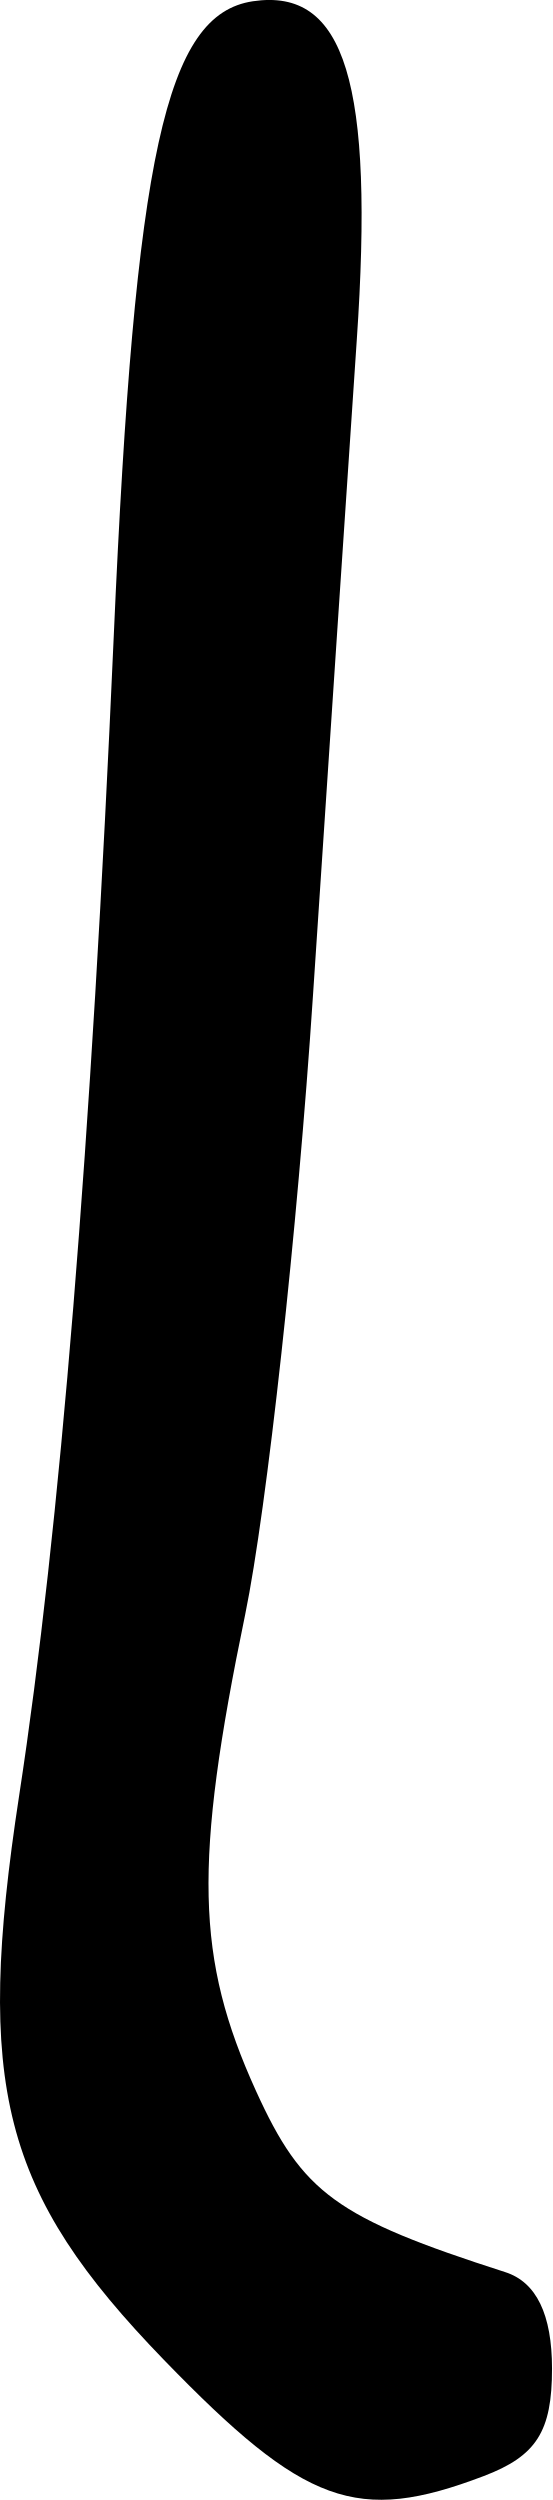
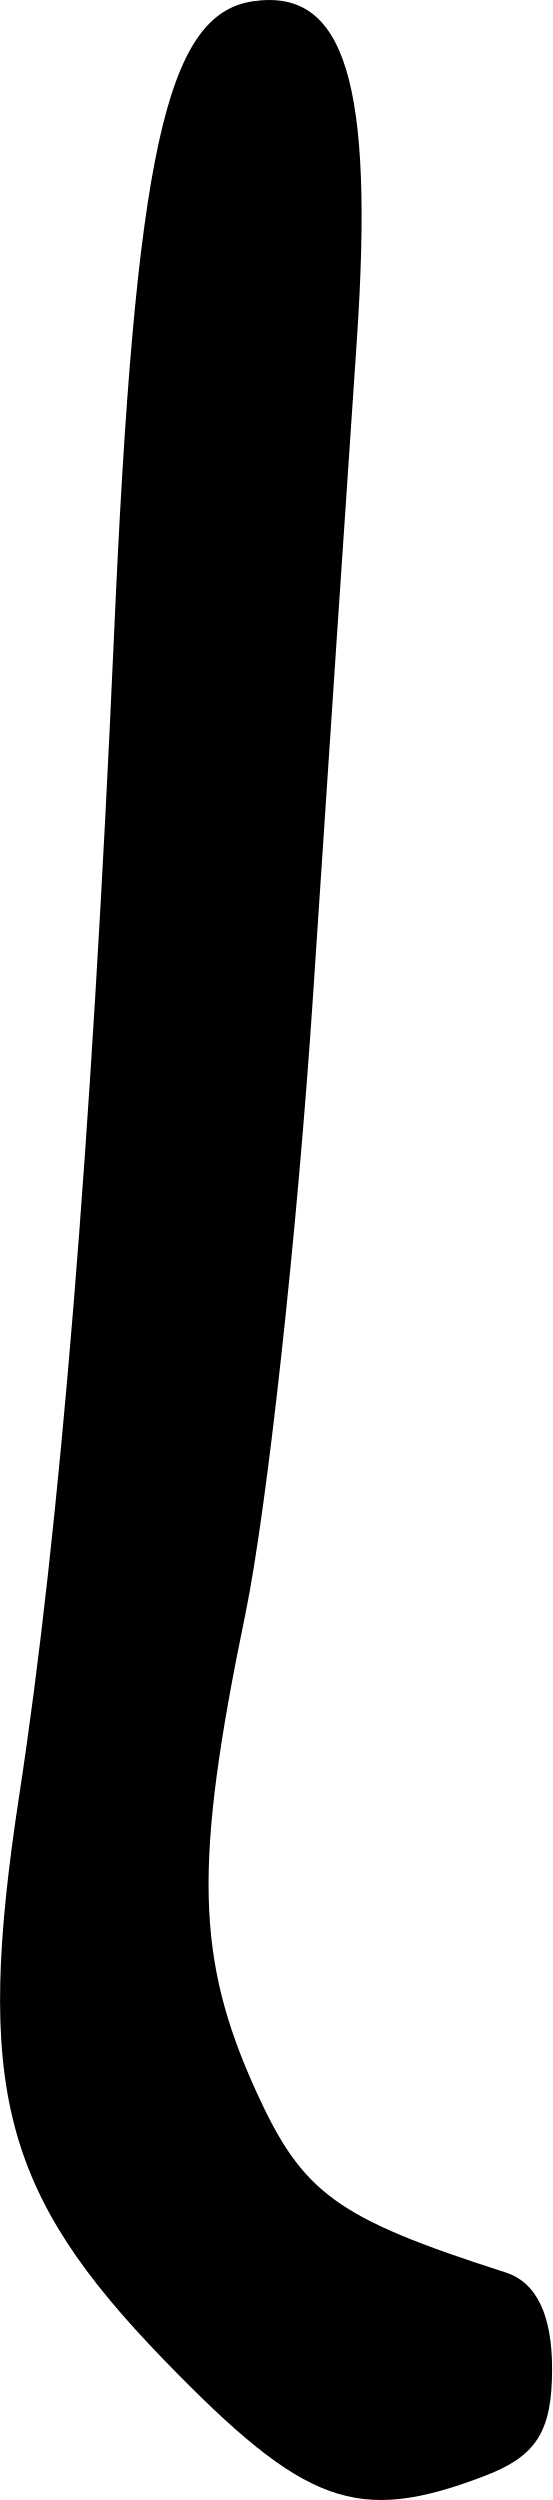
- <svg xmlns="http://www.w3.org/2000/svg" id="svg2094" viewBox="0 0 3.381 15.31" version="1.1" height="15.31" width="3.381">
-   <defs id="defs2098" />
-   <g transform="translate(-195.3154,-200.1873)" id="g2092">
-     <g style="stroke-width:0.163" id="g2081">
-       <path d="m 196.32,214.64 c -0.994,-1.026 -1.16,-1.675 -0.887,-3.459 0.249,-1.623 0.442,-3.992 0.579,-7.098 0.13,-2.952 0.318,-3.808 0.852,-3.888 0.565,-0.084 0.744,0.499 0.636,2.079 -0.052,0.77 -0.173,2.575 -0.268,4.011 -0.095,1.436 -0.282,3.141 -0.415,3.789 -0.316,1.528 -0.303,2.106 0.066,2.918 0.285,0.627 0.491,0.777 1.527,1.11 0.19,0.061 0.286,0.259 0.286,0.591 0,0.385 -0.095,0.535 -0.419,0.658 -0.776,0.295 -1.095,0.179 -1.958,-0.712 z" id="at_abv" />
-     </g>
-   </g>
+ <svg xmlns="http://www.w3.org/2000/svg" height="15.31" width="3.381">
+   <path d="M1.005 14.453c-.995-1.027-1.16-1.675-.887-3.46.249-1.623.442-3.991.58-7.098.13-2.952.317-3.808.85-3.887.566-.084.744.499.637 2.08-.053.77-.173 2.574-.268 4.01-.095 1.437-.281 3.142-.415 3.79-.316 1.528-.303 2.106.066 2.918.285.627.49.777 1.527 1.11.19.06.286.26.286.59 0 .386-.095.536-.419.659-.776.295-1.094.179-1.957-.712z" stroke-width=".163" />
</svg>
